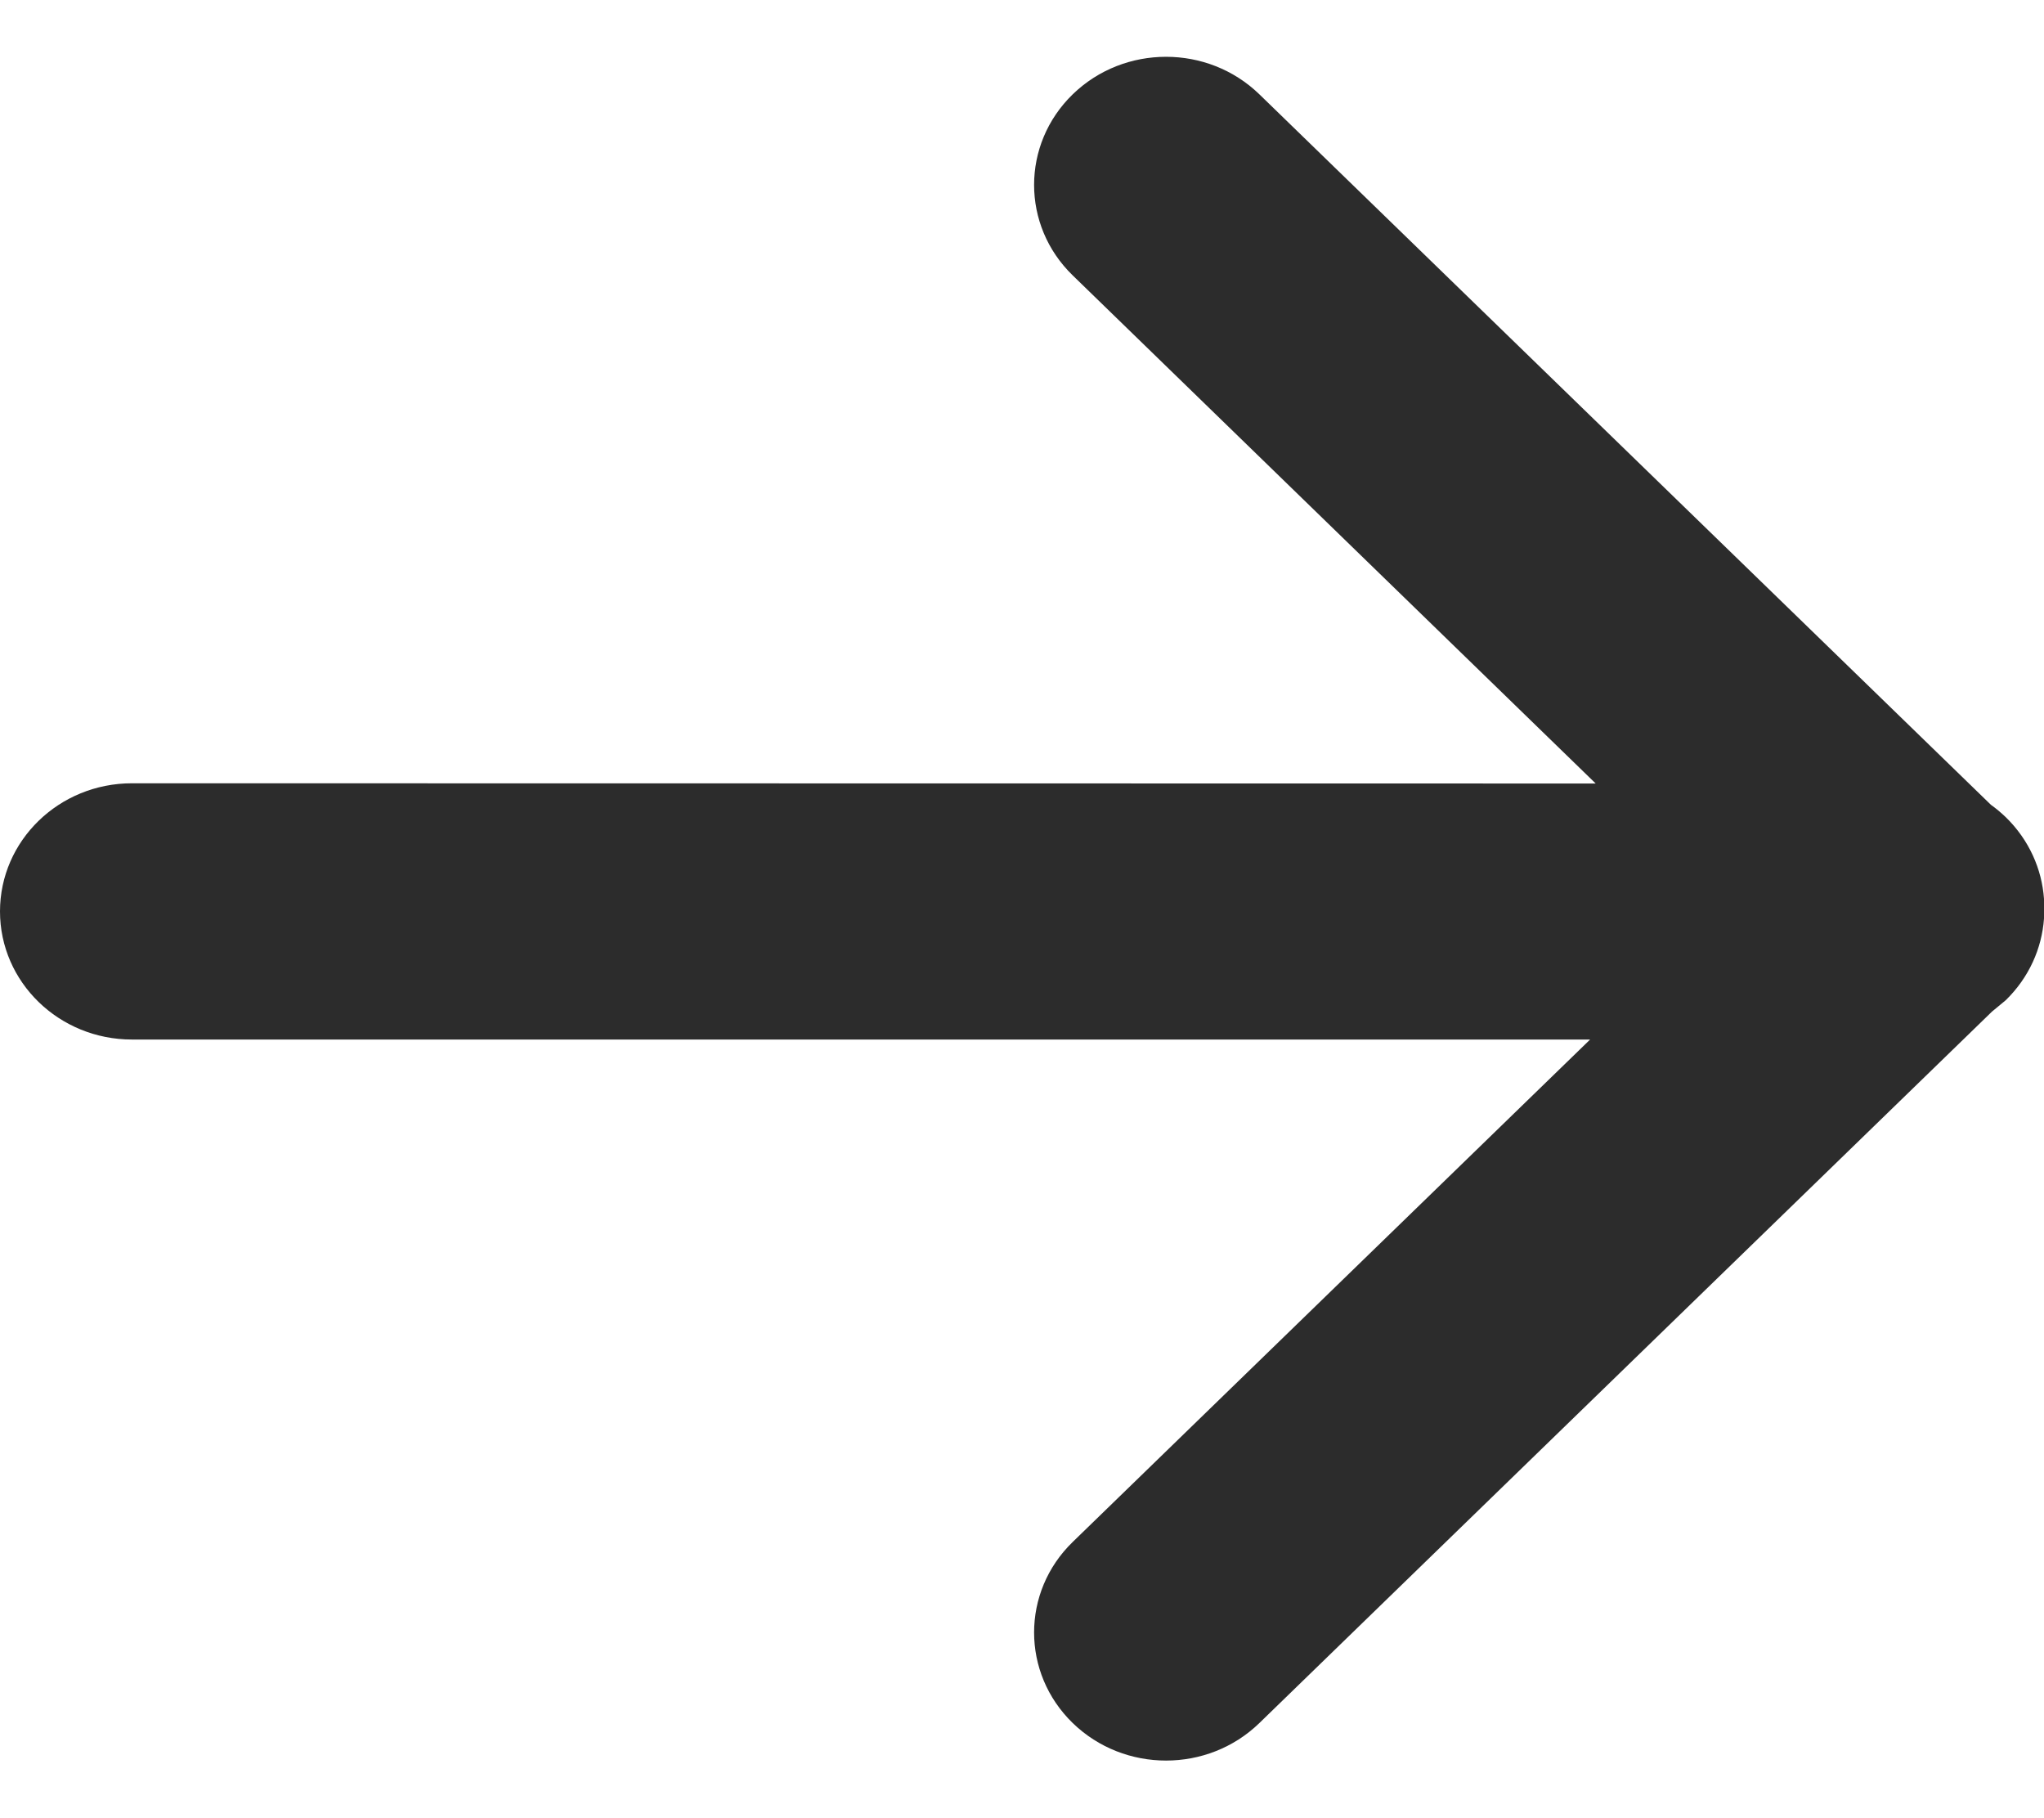
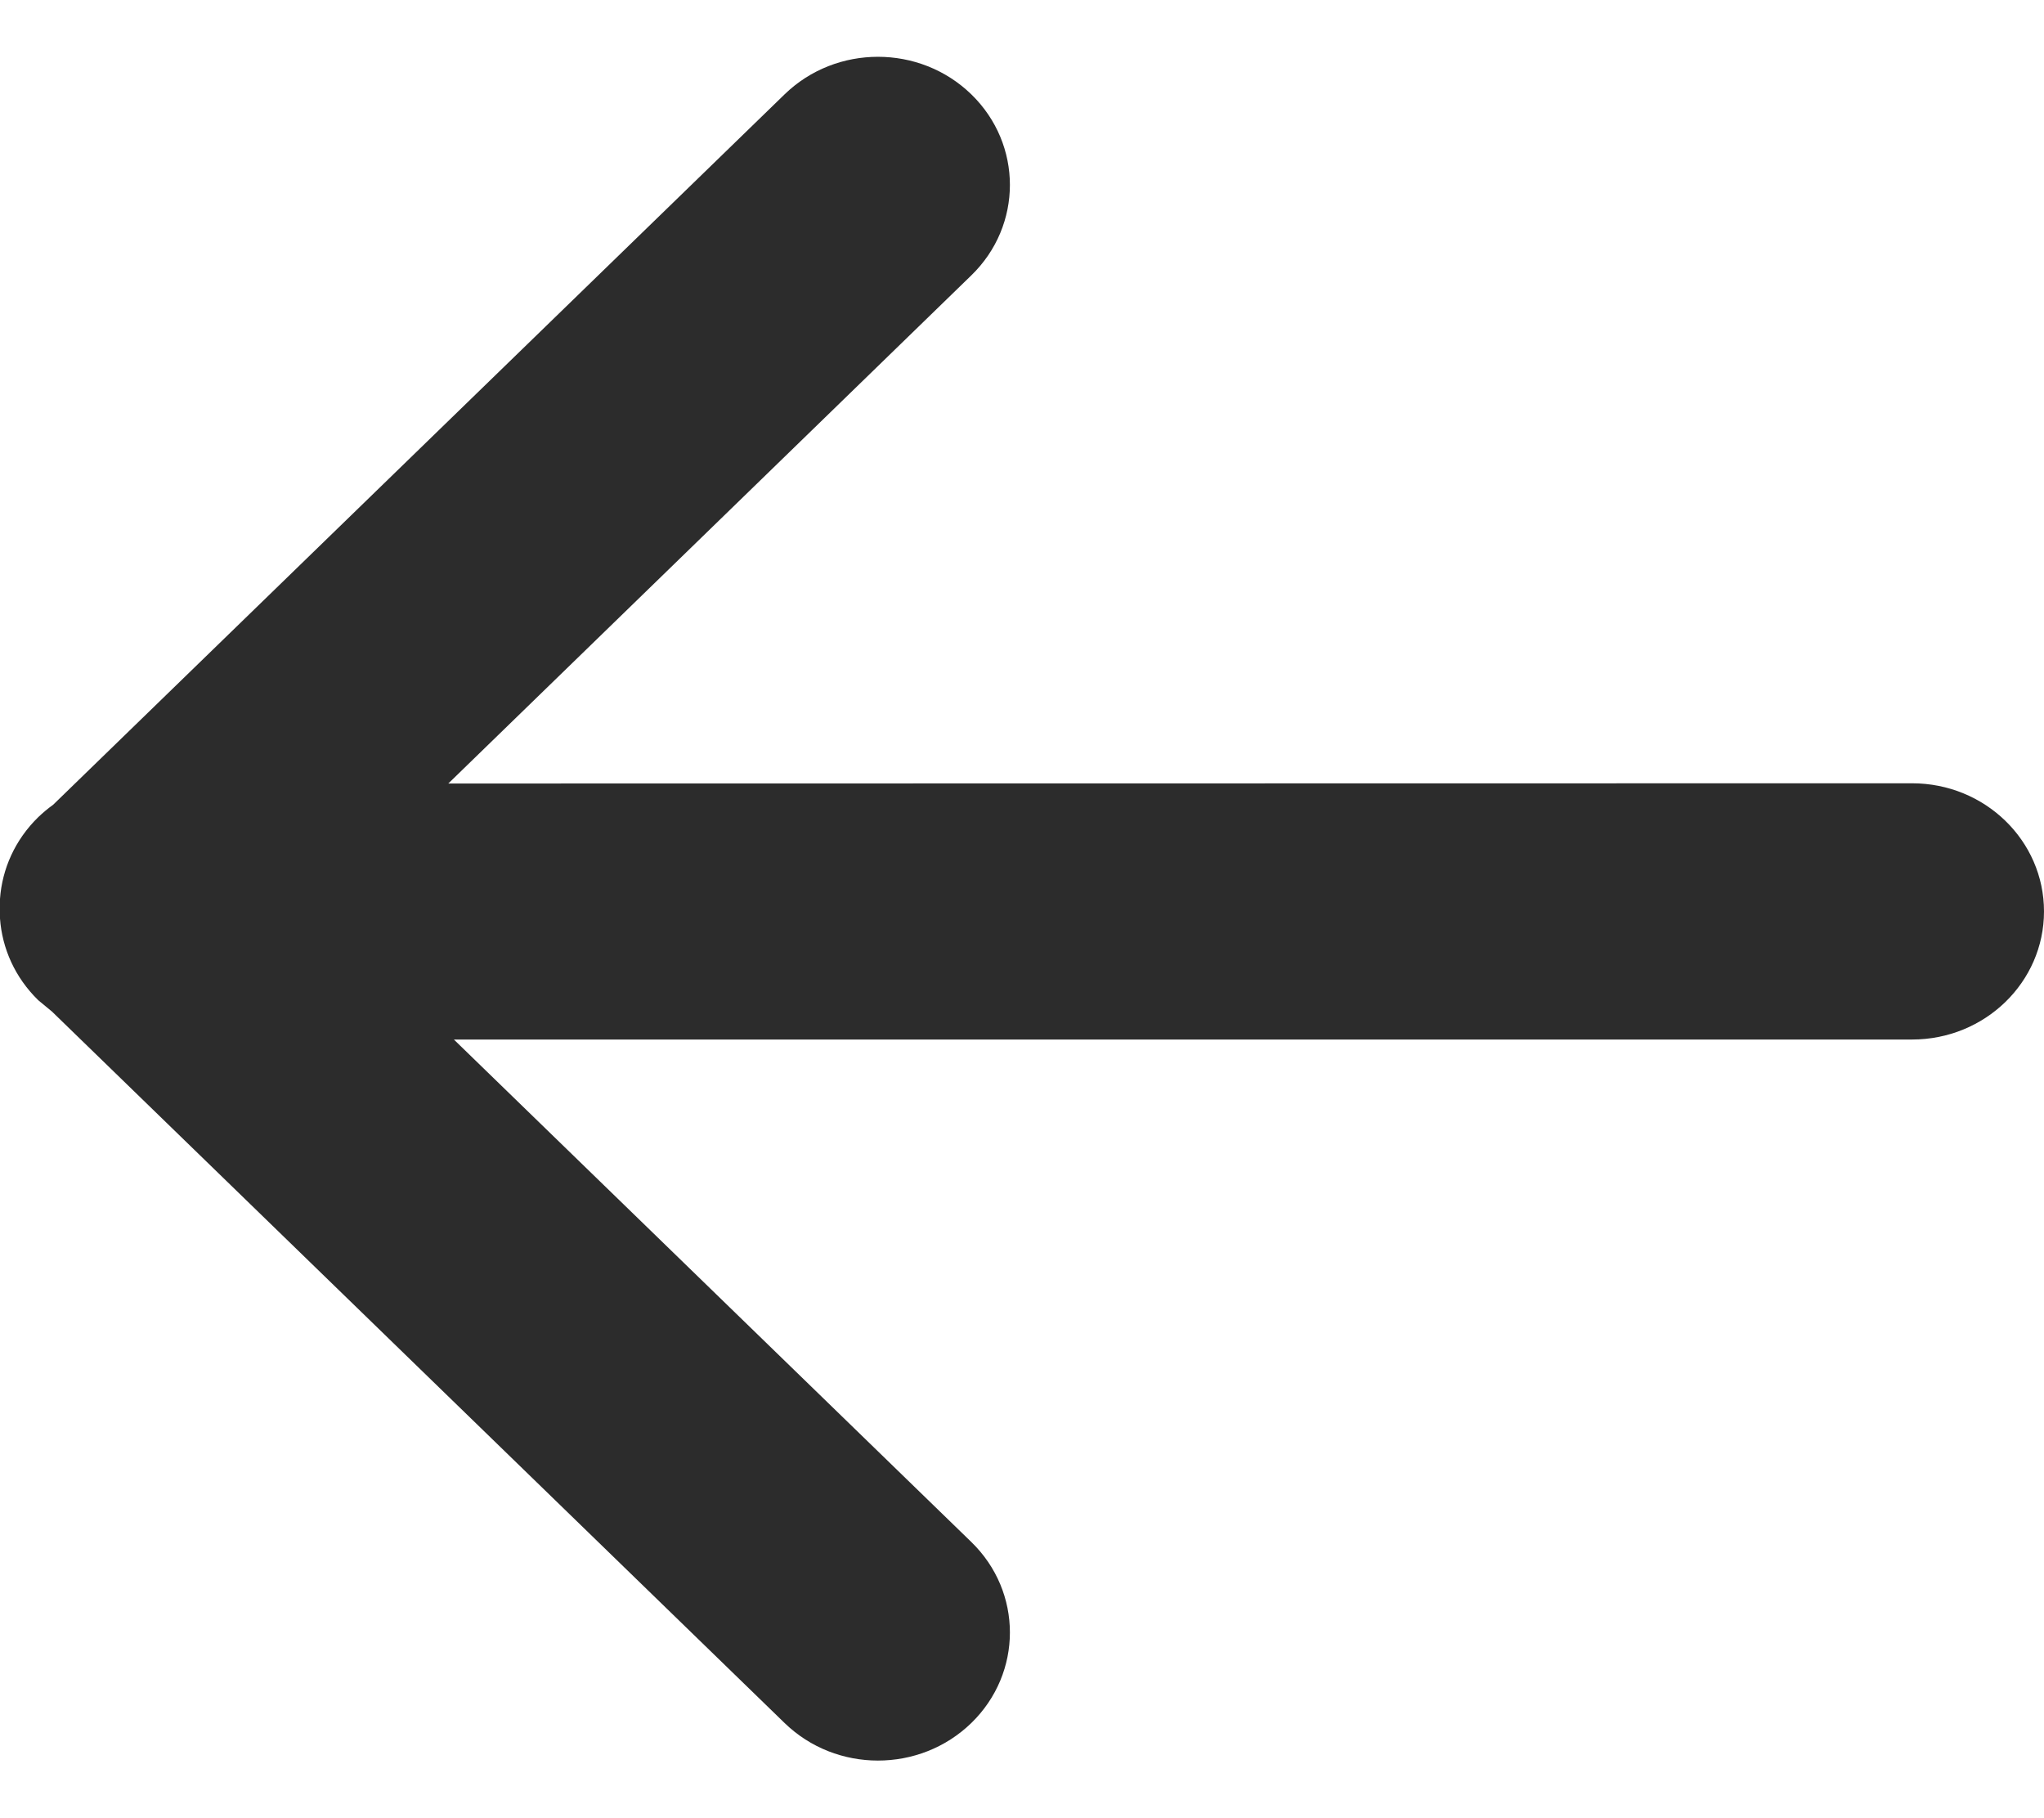
<svg xmlns="http://www.w3.org/2000/svg" width="18px" height="16px" viewBox="0 0 18 16" version="1.1">
  <g id="Page-1" stroke="none" stroke-width="1" fill="none" fill-rule="evenodd">
    <g id="Artboard" transform="translate(-135, -20)" fill="#2C2C2C">
-       <g id="Back" transform="translate(135, 19)">
+       <g id="Back" transform="translate(144, 28) scale(-1, 1) translate(-144, -28) translate(135, 19)">
        <g id="Right">
          <path d="M0.337,8.194 L0.458,8.094 L6.91,1.83 C7.364,1.39 8.099,1.39 8.553,1.83 C9.007,2.271 9.007,2.985 8.553,3.425 L3.997,7.848 L16.838,7.848 C17.48,7.848 18,8.353 18,8.976 C18,9.599 17.48,10.104 16.838,10.104 L3.948,10.102 L8.553,14.575 C9.007,15.015 9.007,15.729 8.553,16.17 C8.099,16.61 7.364,16.61 6.91,16.17 L0.468,9.915 C0.422,9.882 0.379,9.846 0.337,9.806 C0.131,9.605 0.019,9.349 0,9.087 L0,8.913 C0.019,8.651 0.131,8.395 0.337,8.194 Z" id="Color" transform="translate(9, 9) rotate(-180) translate(-9, -9) " />
        </g>
      </g>
    </g>
  </g>
</svg>
